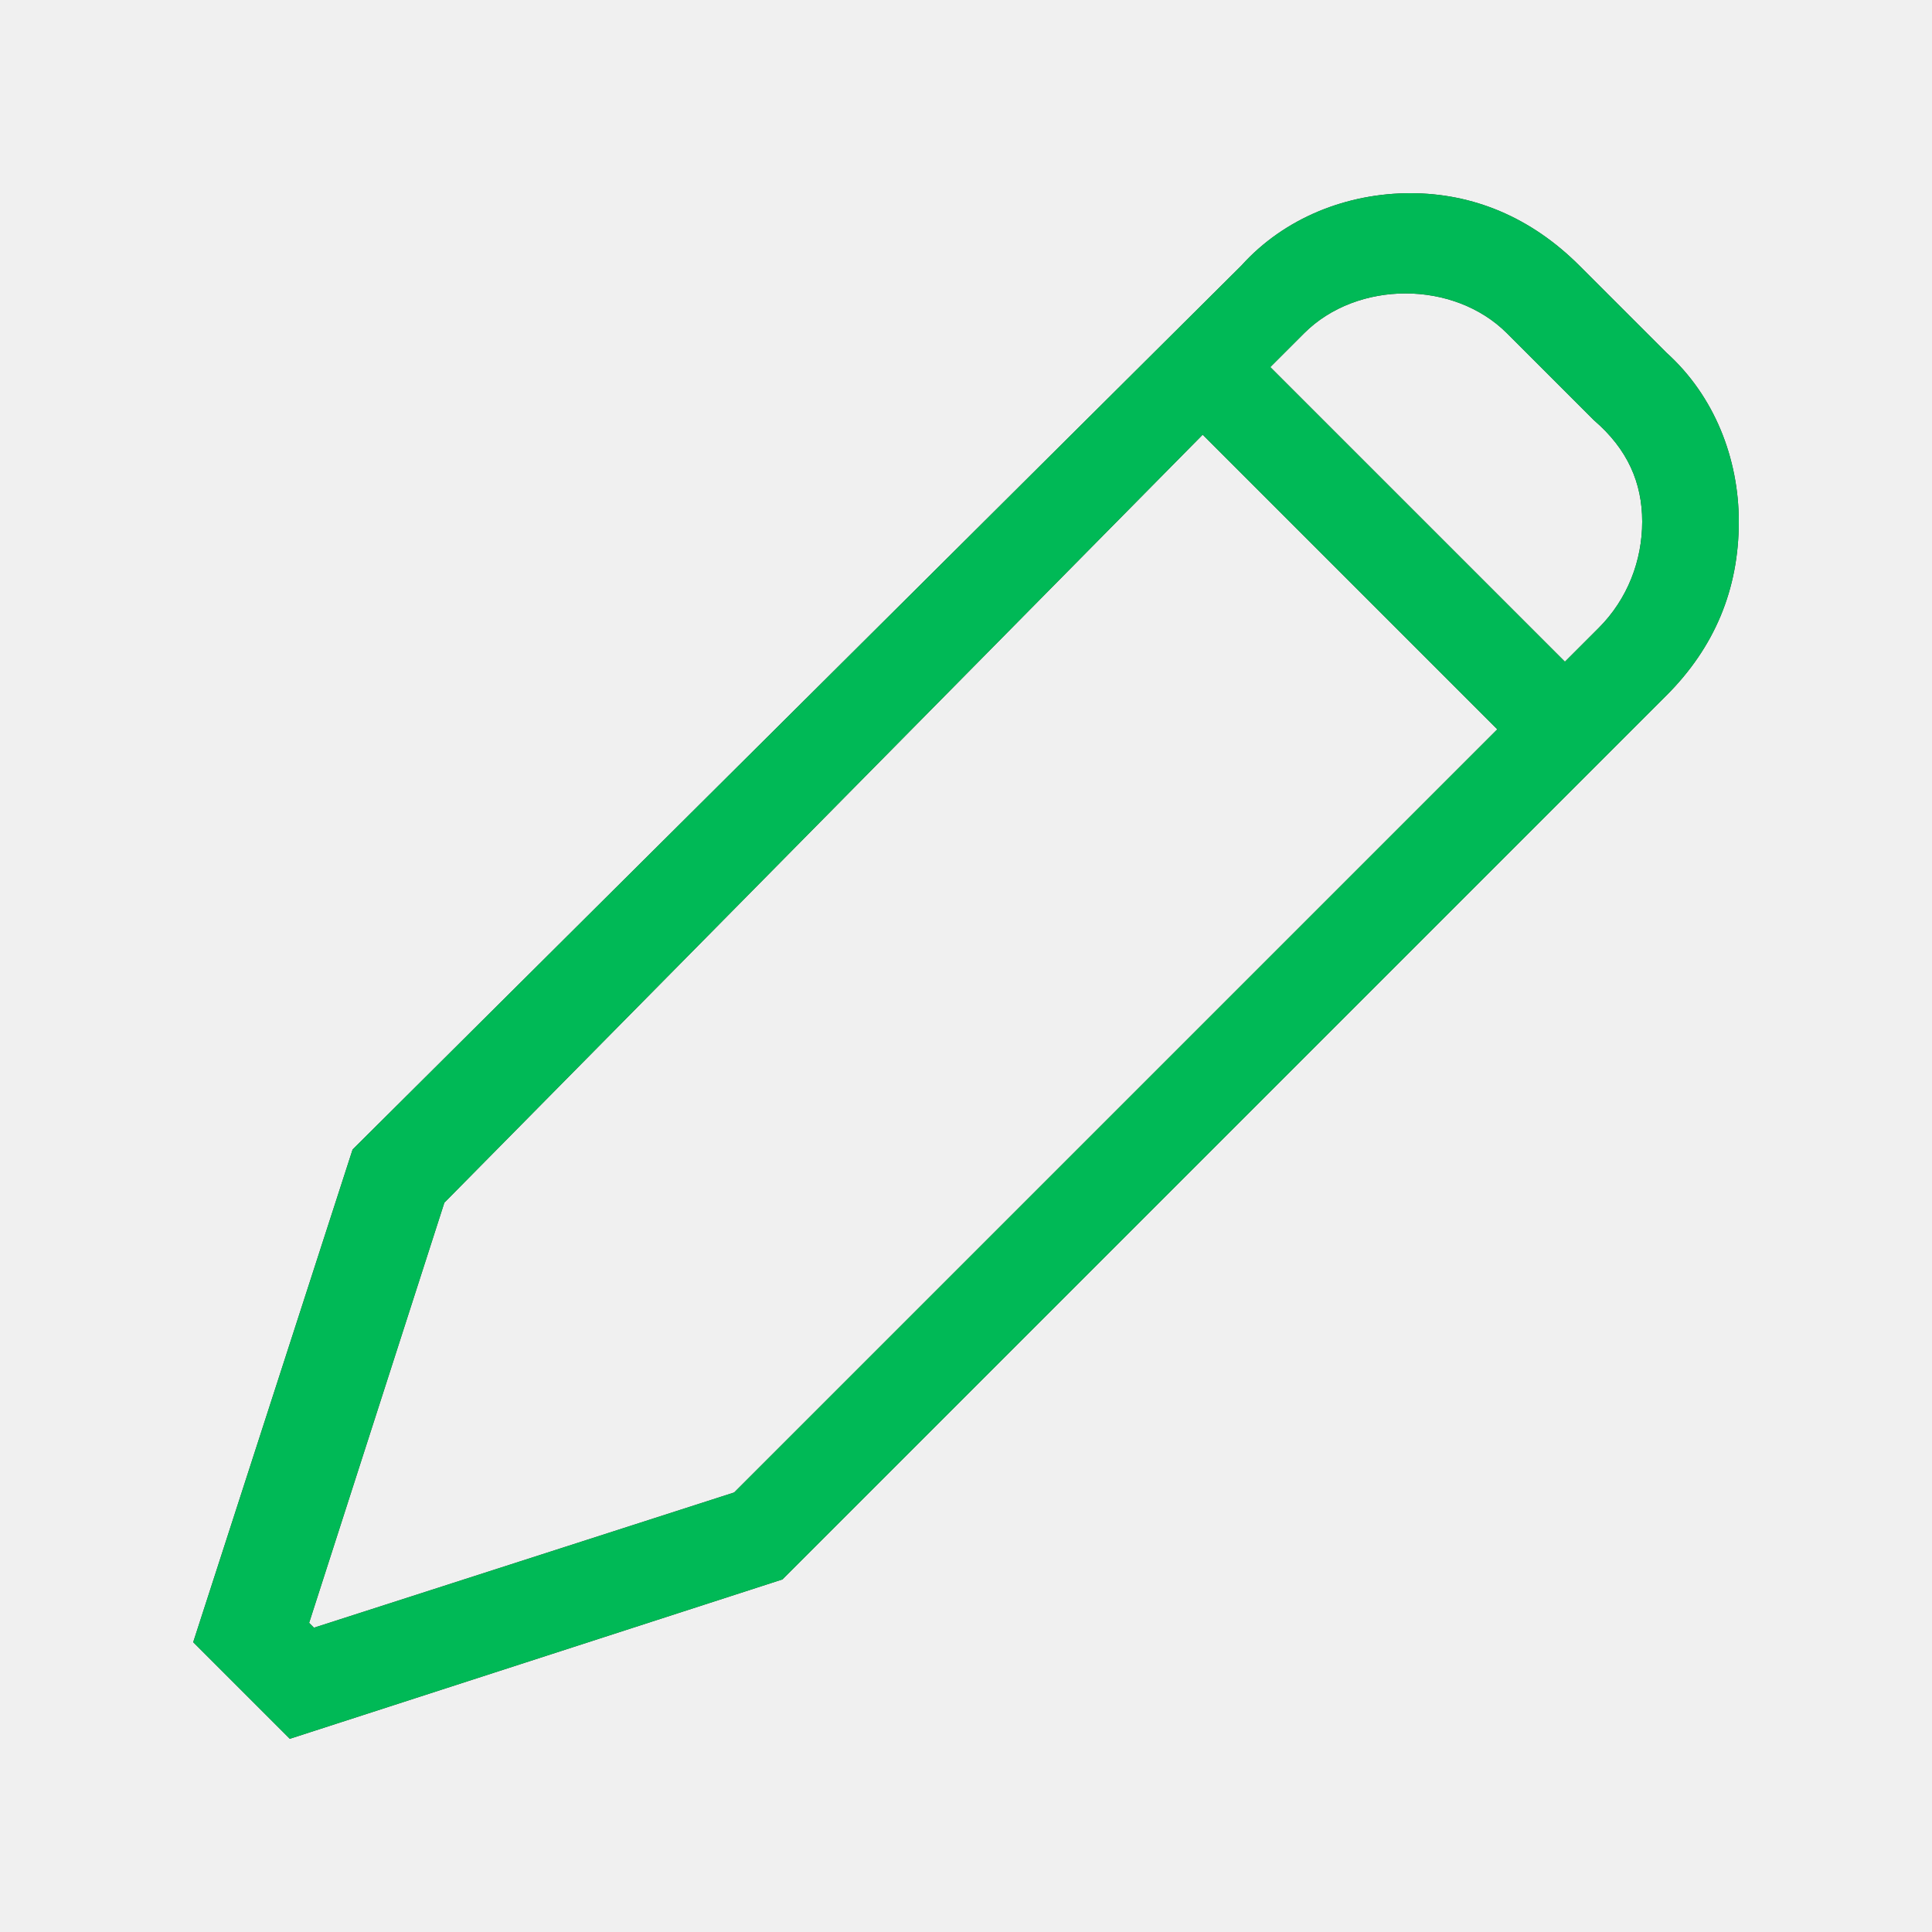
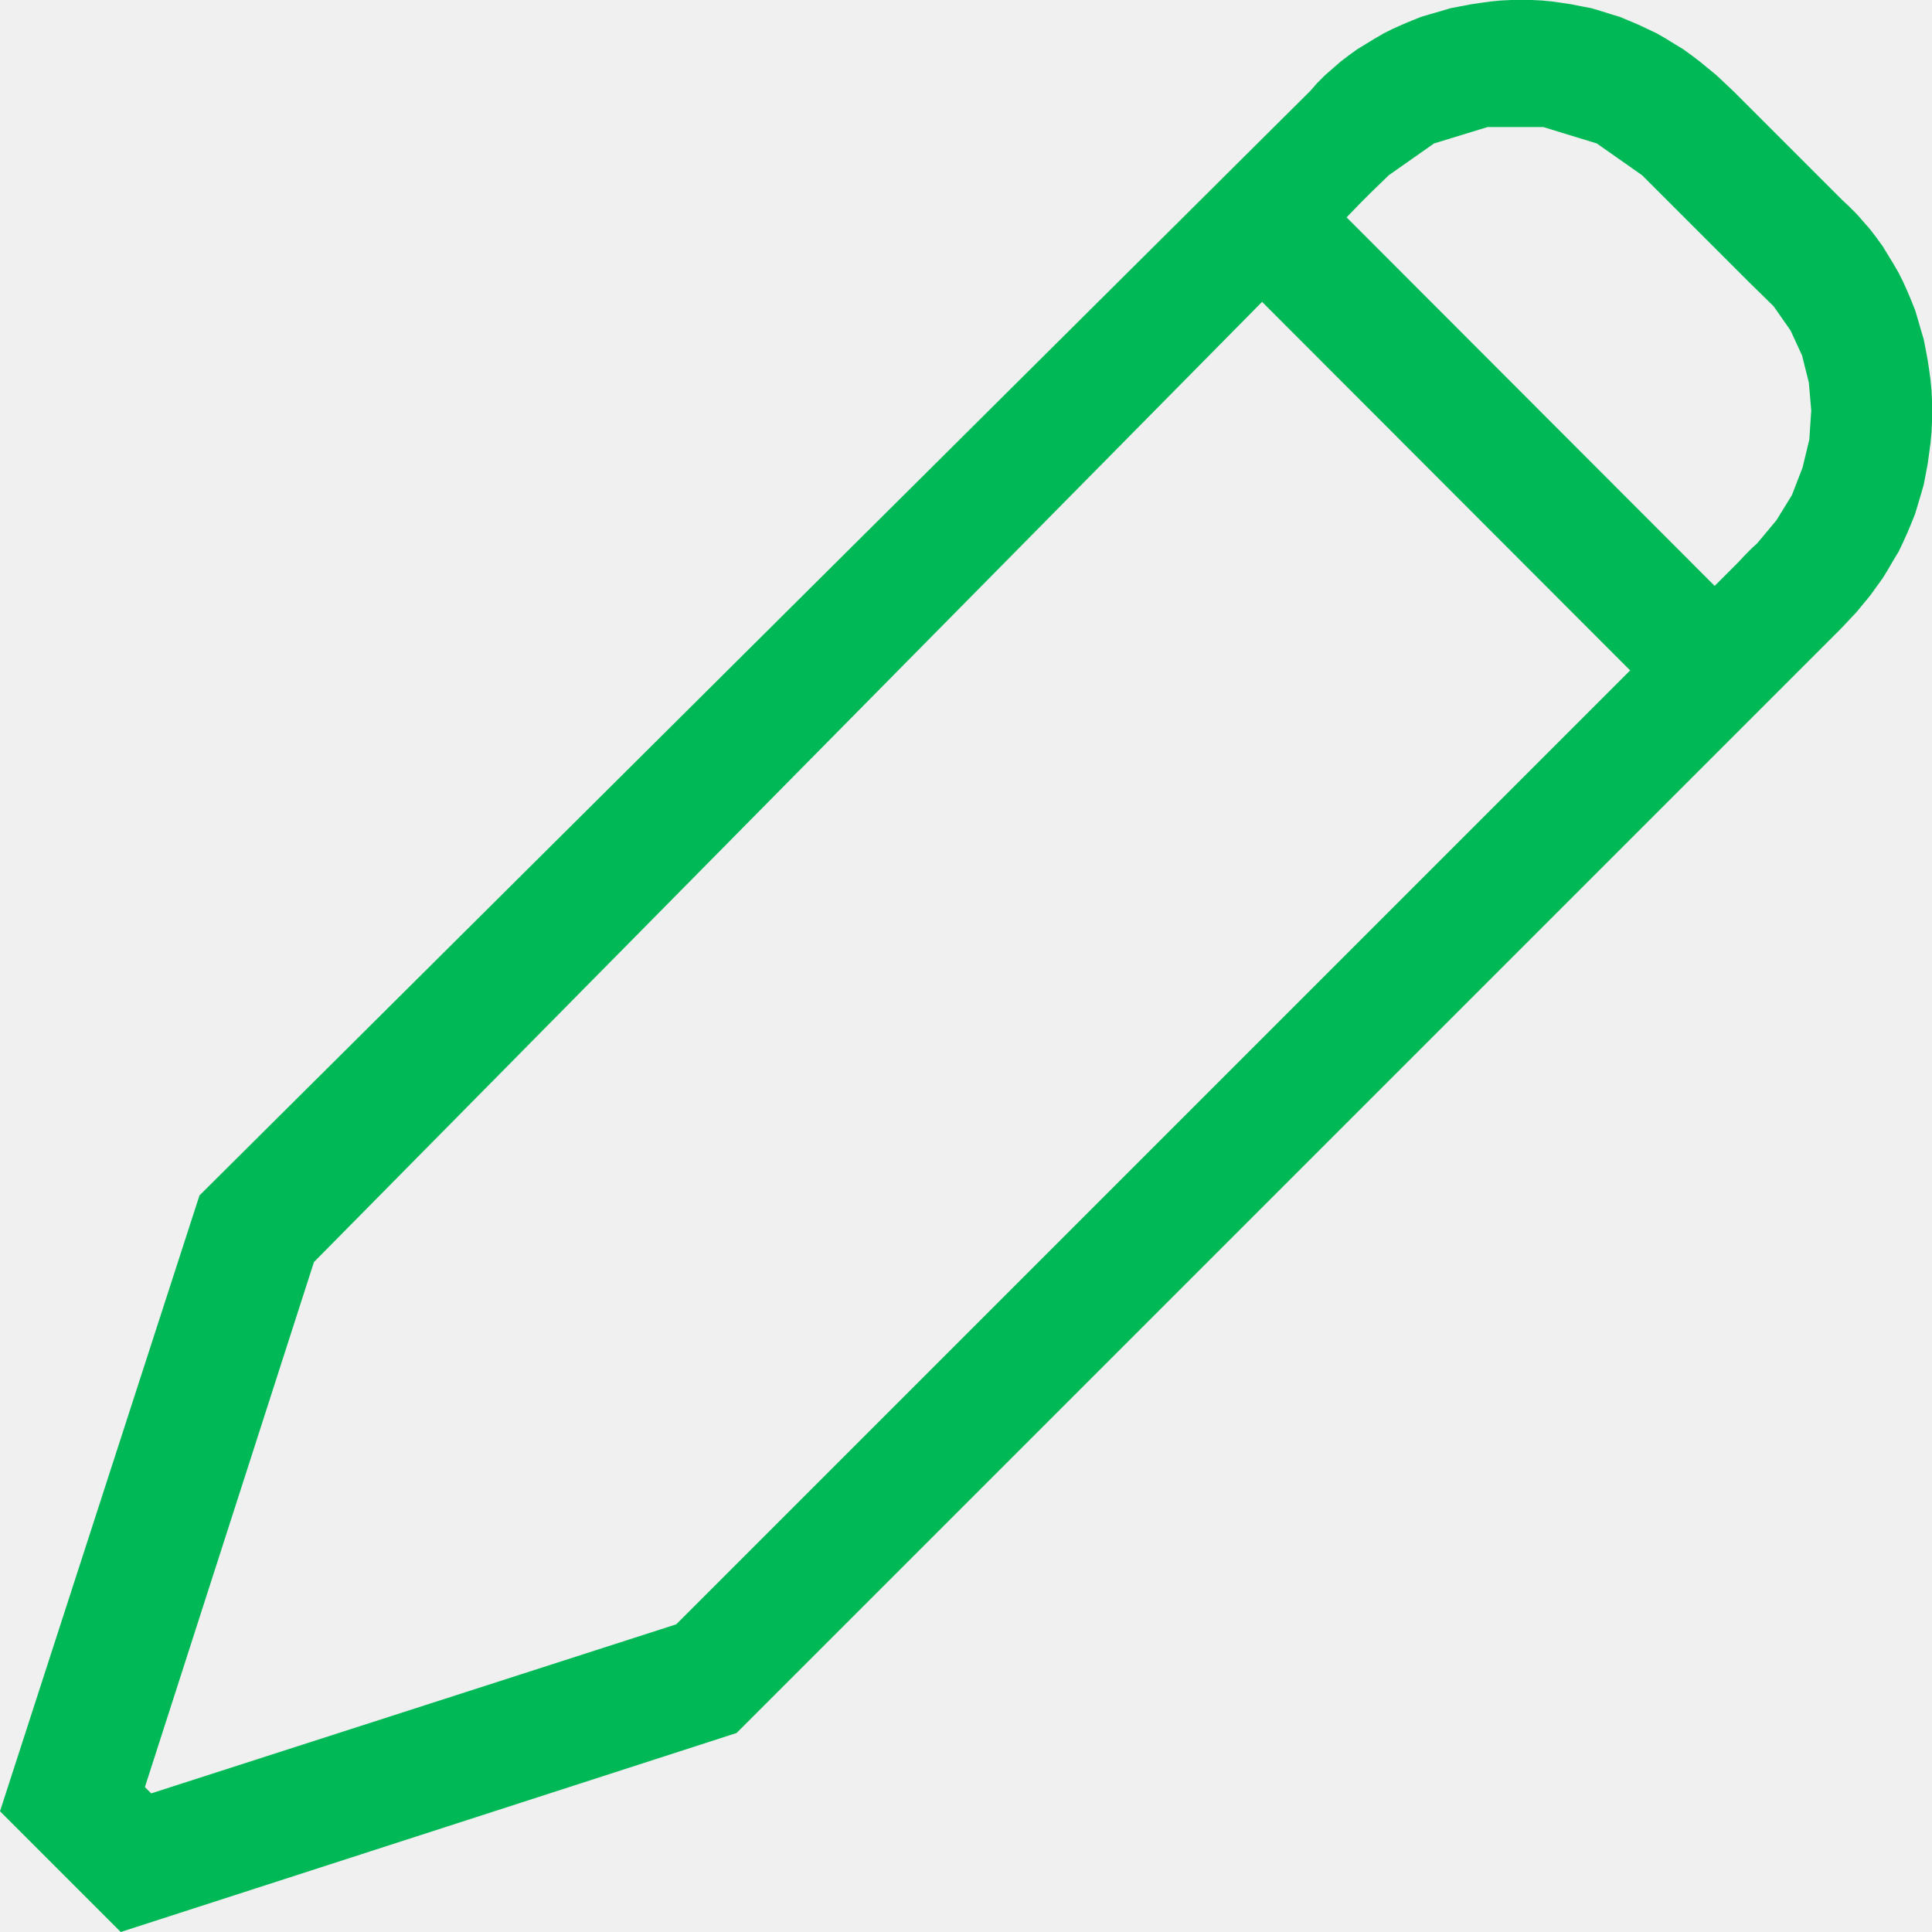
- <svg xmlns="http://www.w3.org/2000/svg" xmlns:xlink="http://www.w3.org/1999/xlink" width="40" height="40" viewBox="0 0 40 40">
+ <svg xmlns="http://www.w3.org/2000/svg" xmlns:xlink="http://www.w3.org/1999/xlink" version="1.1" preserveAspectRatio="xMidYMid meet" viewBox="0 0 40 40" width="40" height="40">
  <defs>
-     <path id="a" d="M32 6.8c0-1.3-.5-2.6-1.5-3.5l-1.8-1.8c-1-1-2.2-1.5-3.5-1.5-1.3 0-2.6.5-3.5 1.5L3.3 19.8 0 30l2 2 10.2-3.3 18.3-18.3c1-1 1.5-2.2 1.5-3.6zM11.2 26.9l-8.7 2.8-.1-.1 2.8-8.7L20.9 5l6.1 6.1-15.8 15.8zM29.1 9l-.7.7-6.1-6.1.7-.7c1.1-1.1 3.1-1.1 4.2 0L29 4.7c.7.6 1 1.3 1 2.1s-.3 1.6-.9 2.2z" />
+     <path d="M31.92 0.01L32.13 0.03L32.34 0.06L32.54 0.09L32.74 0.13L32.95 0.17L33.15 0.23L33.34 0.29L33.54 0.35L33.73 0.43L33.92 0.51L34.11 0.6L34.3 0.69L34.49 0.8L34.67 0.91L34.85 1.02L35.03 1.15L35.2 1.28L35.37 1.42L35.54 1.56L35.71 1.72L35.88 1.88L38.13 4.13L38.28 4.27L38.44 4.43L38.58 4.59L38.72 4.75L38.85 4.92L38.98 5.1L39.09 5.28L39.2 5.46L39.31 5.65L39.4 5.83L39.49 6.03L39.57 6.22L39.65 6.42L39.71 6.62L39.77 6.83L39.83 7.03L39.87 7.24L39.91 7.45L39.94 7.65L39.97 7.87L39.99 8.08L40 8.29L40 8.5L40 8.73L39.99 8.95L39.97 9.17L39.94 9.39L39.91 9.61L39.87 9.82L39.83 10.03L39.77 10.24L39.71 10.44L39.65 10.64L39.57 10.84L39.49 11.03L39.4 11.23L39.31 11.42L39.2 11.6L39.09 11.79L38.98 11.97L38.85 12.15L38.72 12.33L38.58 12.5L38.44 12.67L38.28 12.84L38.13 13L15.25 35.88L2.5 40L0 37.5L4.13 24.75L27.13 1.88L27.27 1.72L27.43 1.56L27.59 1.42L27.75 1.28L27.92 1.15L28.1 1.02L28.28 0.91L28.46 0.8L28.65 0.69L28.83 0.6L29.03 0.51L29.22 0.43L29.42 0.35L29.62 0.29L29.83 0.23L30.03 0.17L30.24 0.13L30.45 0.09L30.65 0.06L30.87 0.03L31.08 0.01L31.29 0L31.5 0L31.71 0L31.92 0.01ZM3 37L3.13 37.13L14 33.63L33.75 13.88L26.13 6.25L6.5 26.13L3 37ZM29.69 2.97L28.75 3.63L28.69 3.69L28.39 3.98L28.16 4.21L27.88 4.5L35.5 12.13L35.98 11.65L36.15 11.47L36.28 11.34L36.38 11.25L36.78 10.77L37.1 10.25L37.32 9.68L37.46 9.1L37.5 8.5L37.45 7.92L37.31 7.36L37.07 6.84L36.72 6.34L36.25 5.88L34 3.63L33.06 2.97L31.95 2.63L30.8 2.63L29.69 2.97Z" id="a1V30wLOI" />
  </defs>
-   <g fill="none" fill-rule="evenodd" transform="translate(4 4)">
-     <mask id="b" fill="#fff">
-       <use xlink:href="#a" />
-     </mask>
-     <use fill="#333" fill-rule="nonzero" xlink:href="#a" />
-     <g fill="#00B956" mask="url(#b)">
-       <path d="M-6-6h44v44H-6z" />
+   <g>
+     <g>
+       <g>
+         <use xlink:href="#a1V30wLOI" opacity="1" fill="#00b956" fill-opacity="1" />
+         <g>
+           <use xlink:href="#a1V30wLOI" opacity="1" fill-opacity="0" stroke="#000000" stroke-width="1" stroke-opacity="0" />
+         </g>
+       </g>
    </g>
  </g>
</svg>
